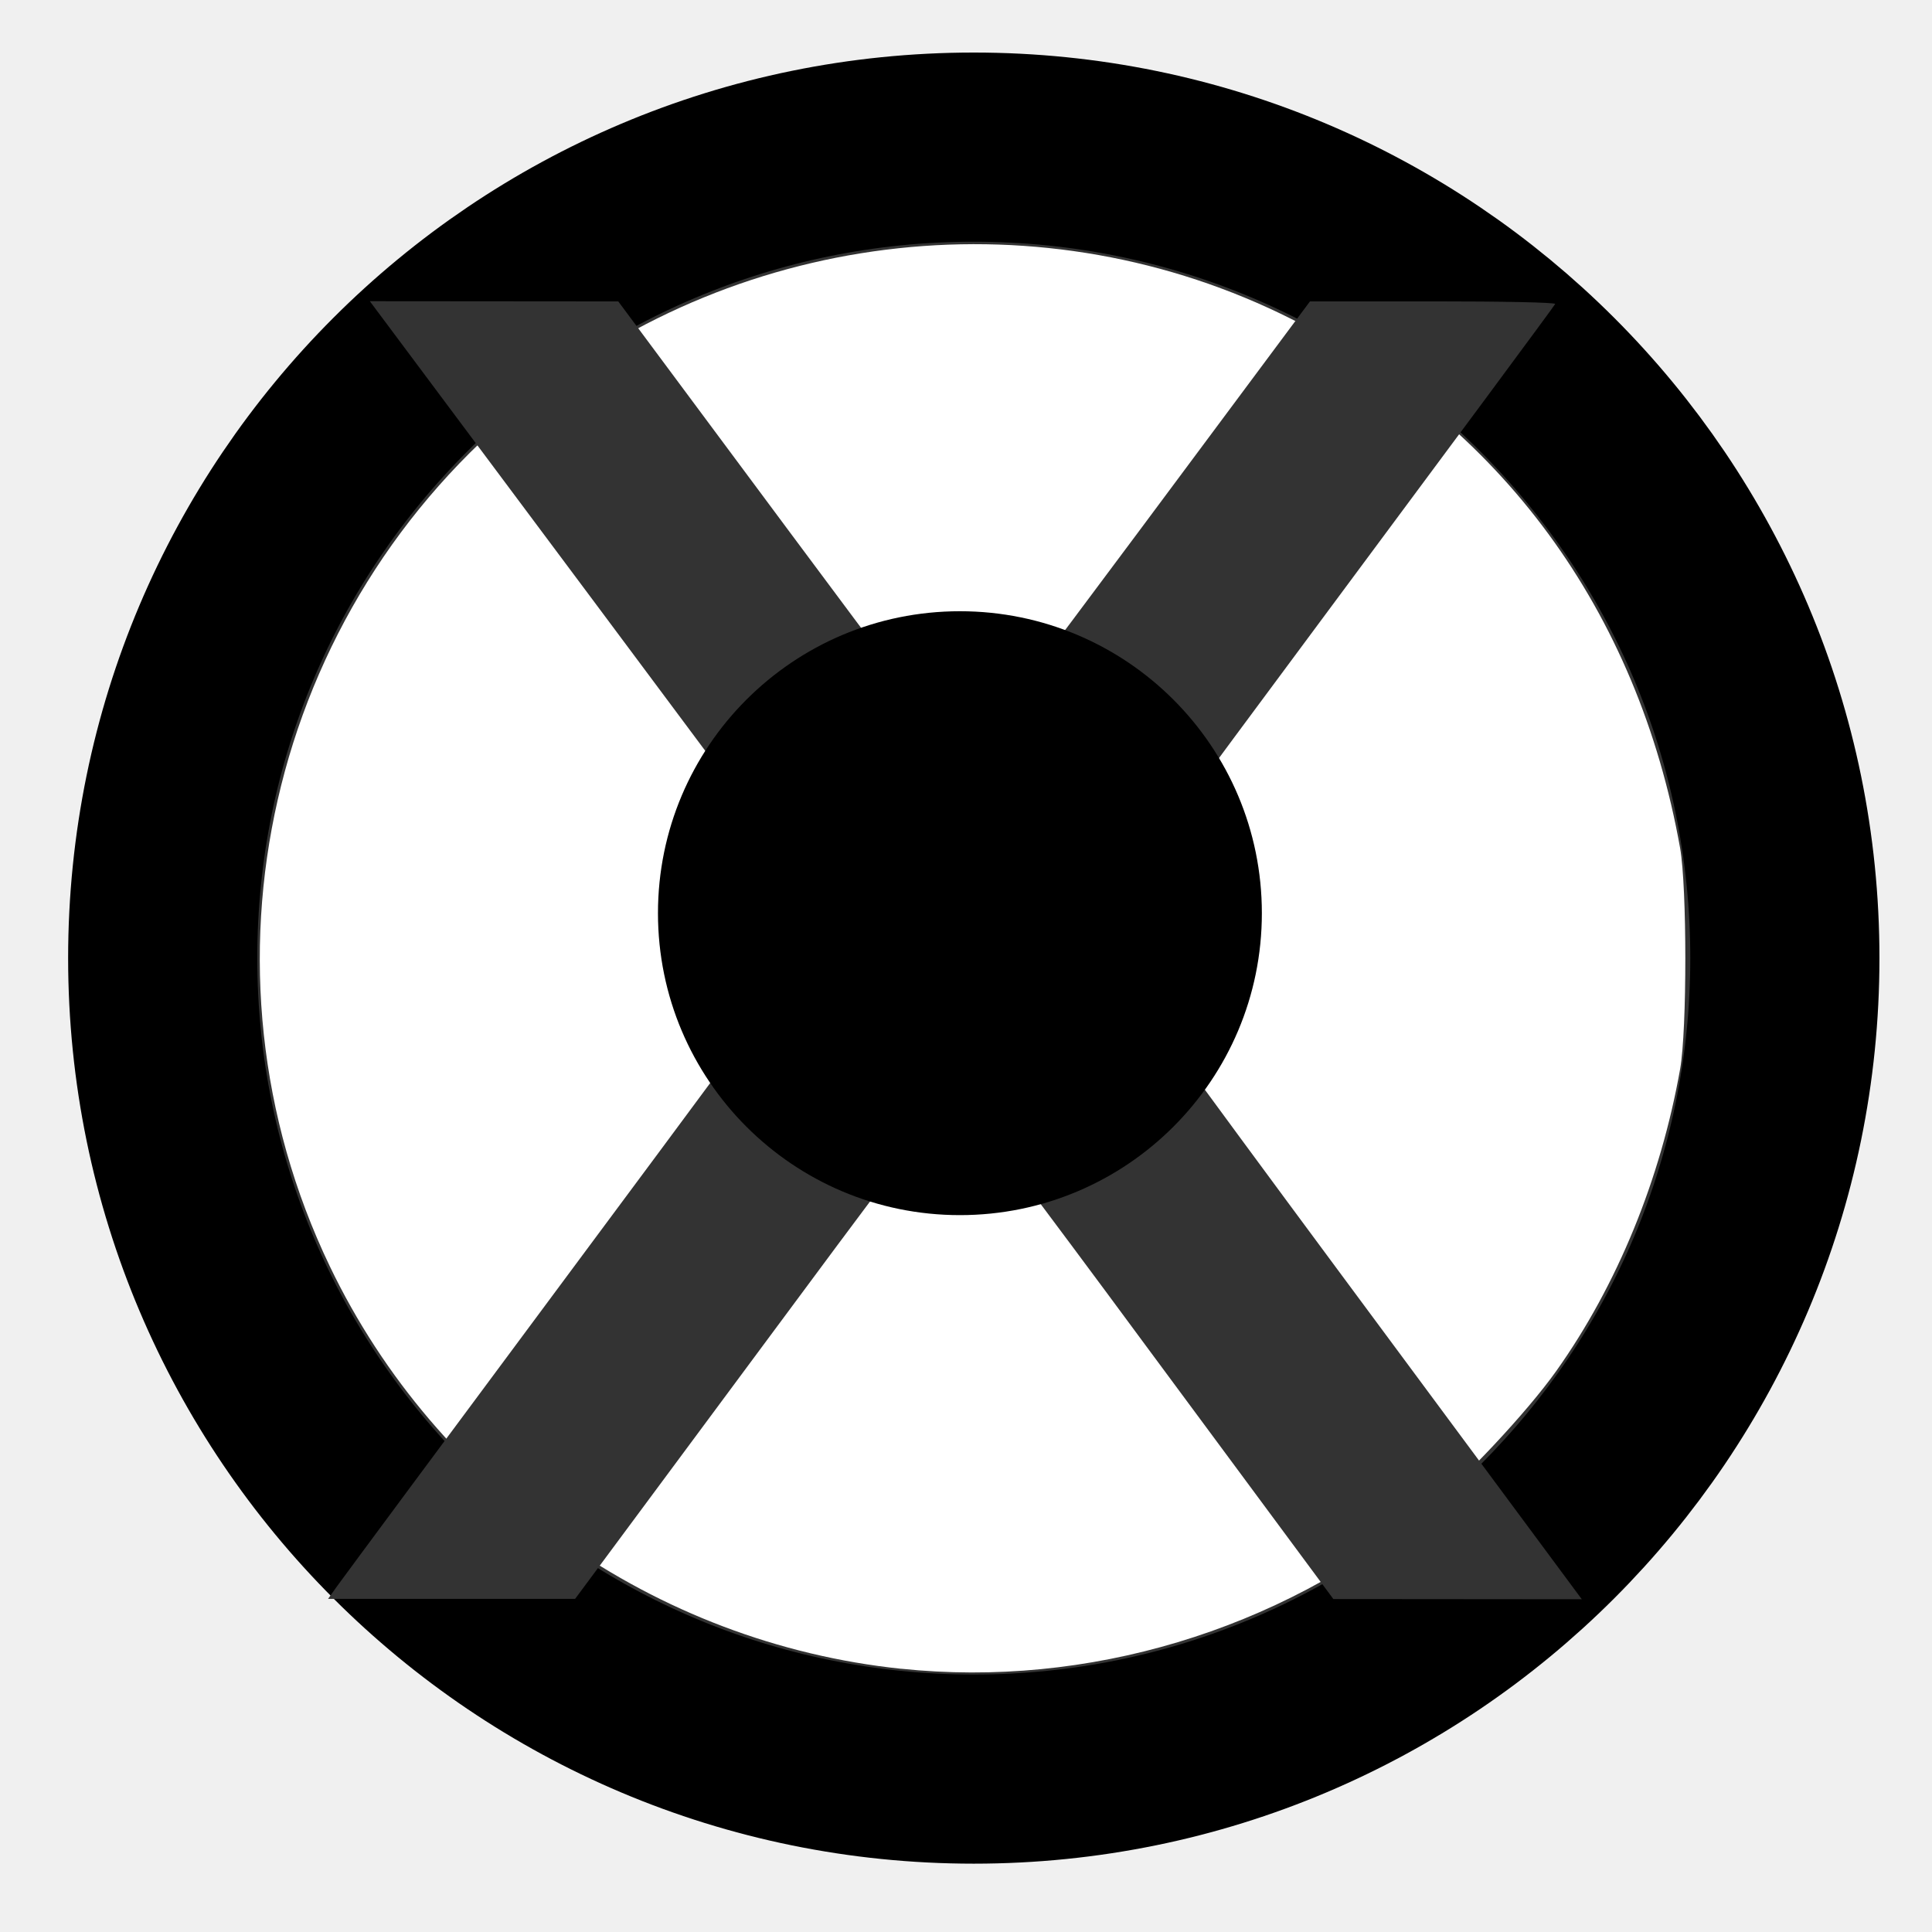
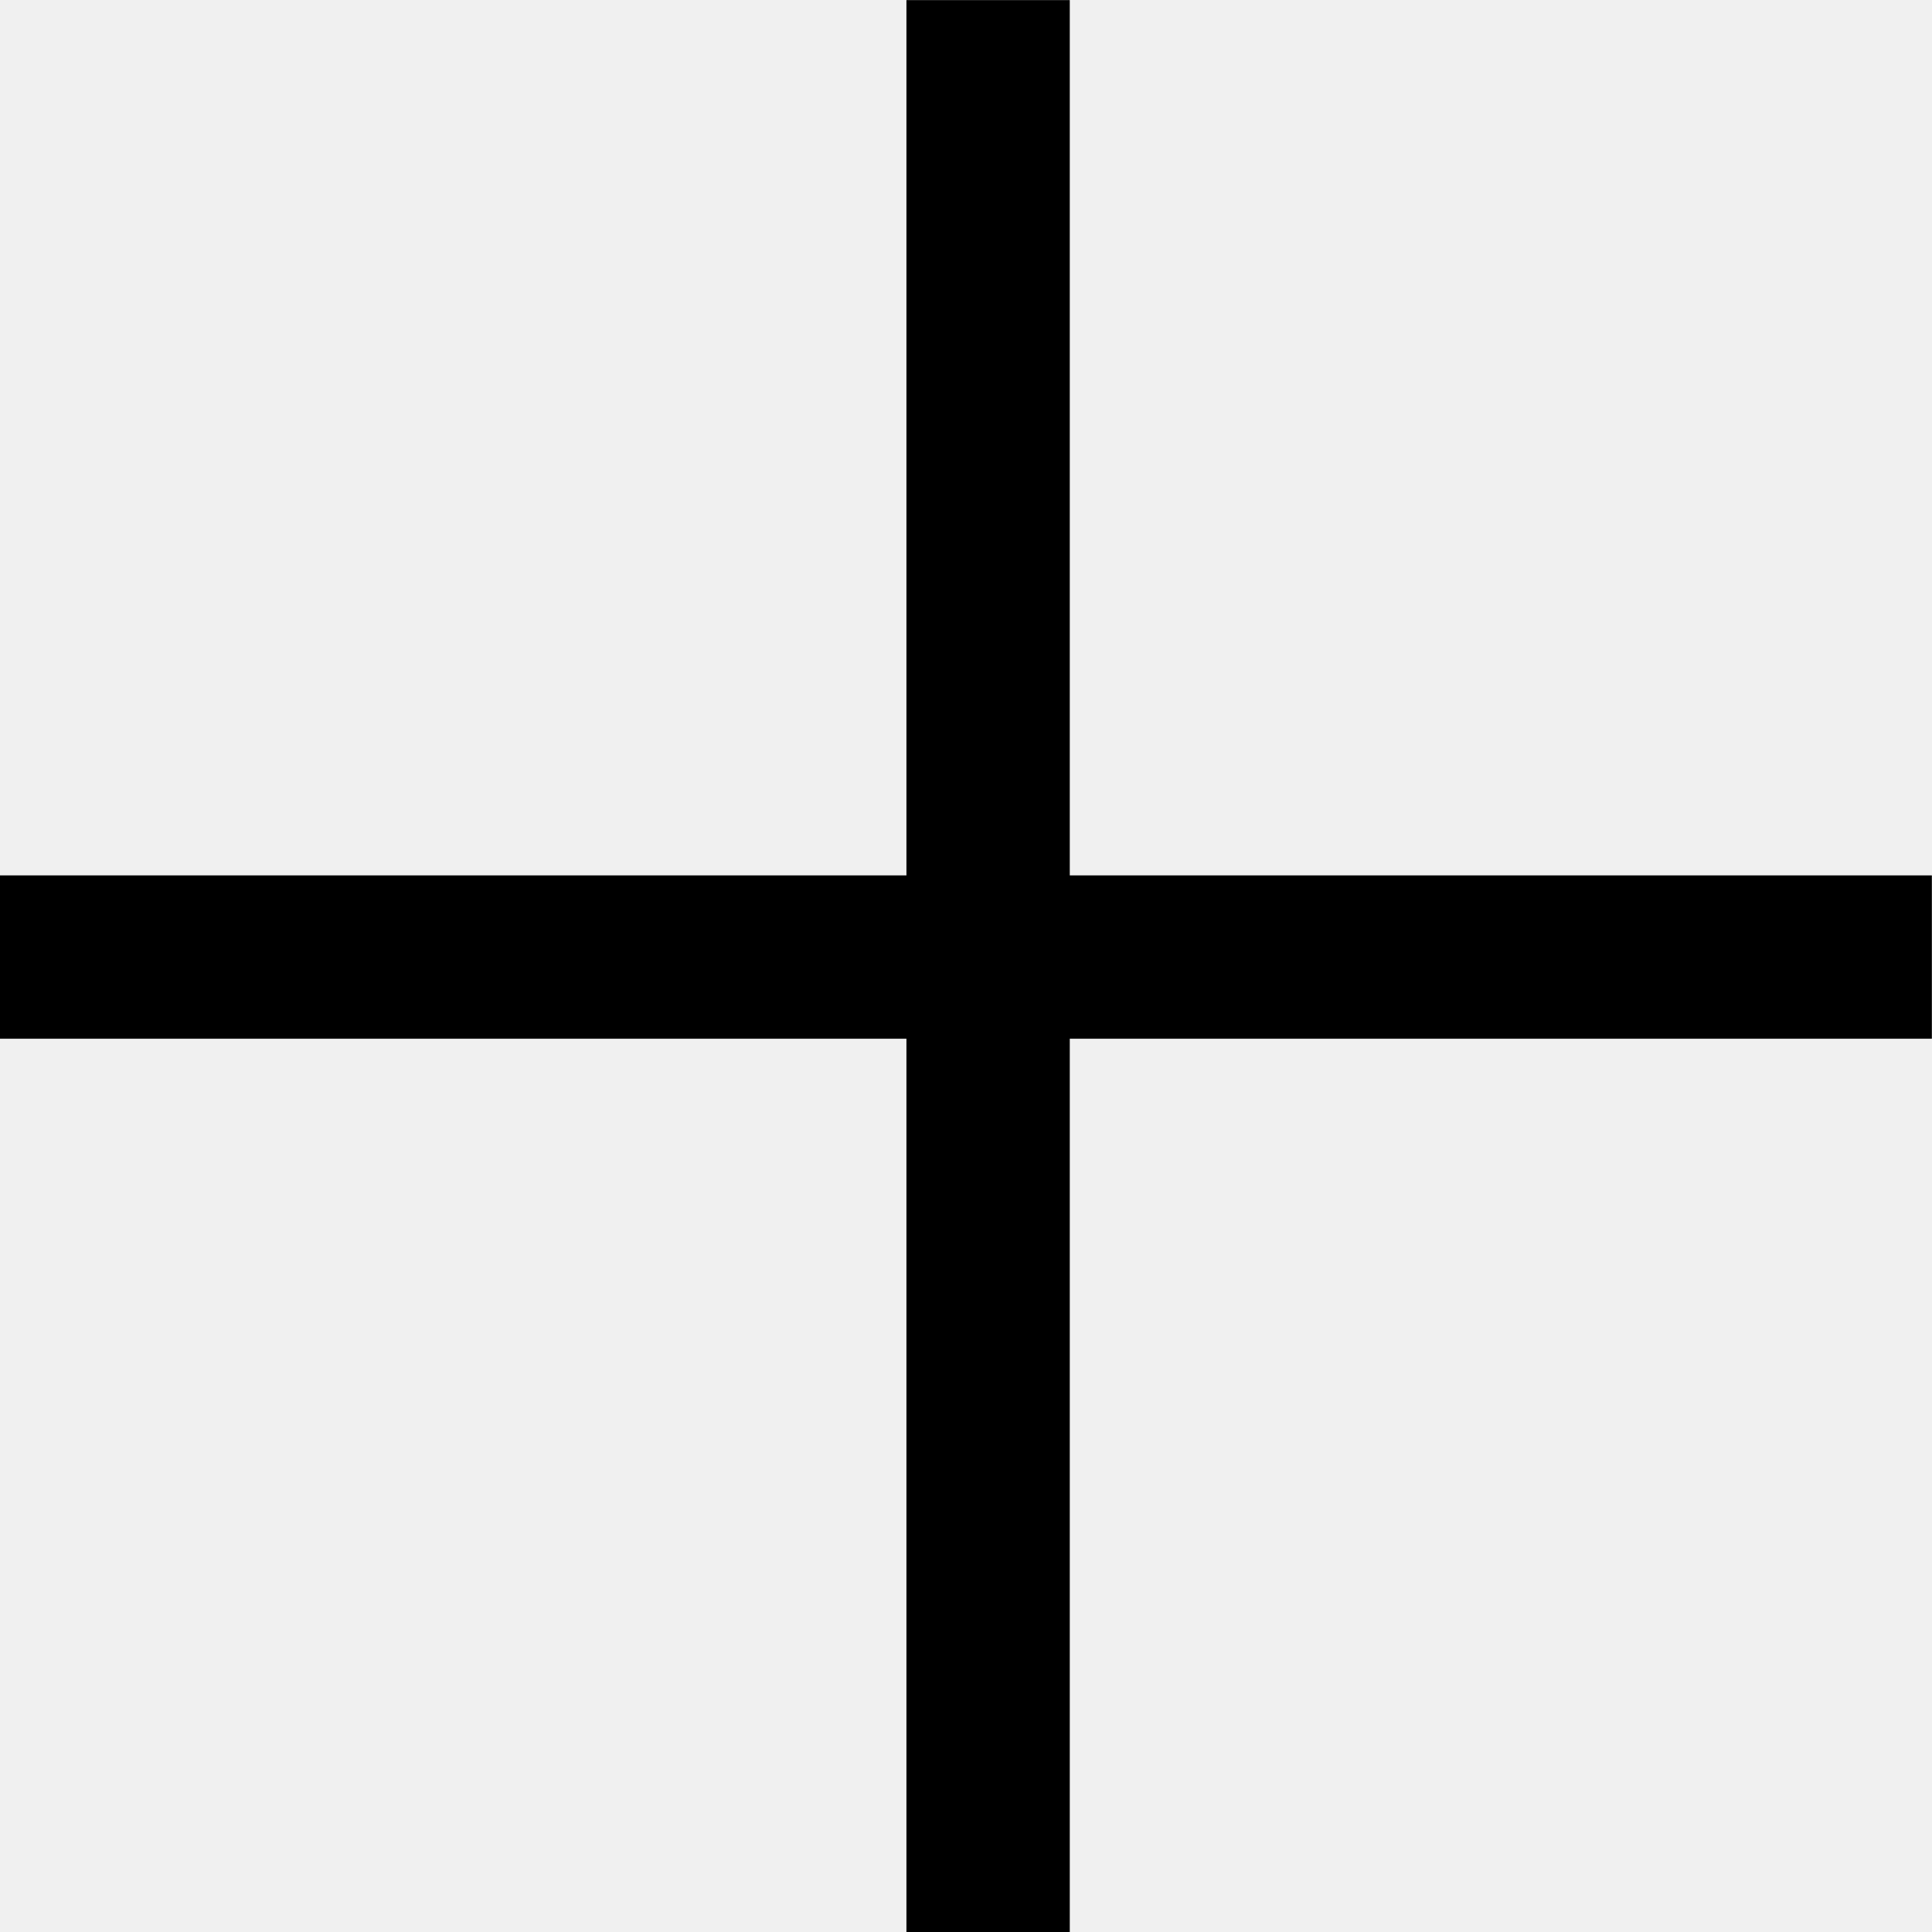
- <svg xmlns="http://www.w3.org/2000/svg" viewBox="0 0 32 32" version="1.1" id="svg8" width="32" height="32">
+ <svg xmlns="http://www.w3.org/2000/svg" viewBox="0 0 26.885 26.885" version="1.1" id="svg8" width="26.885" height="26.885">
  <defs id="defs3051">
    <style type="text/css" id="current-color-scheme">
      .ColorScheme-Text {
        color:#232629;
      }
      .ColorScheme-Highlight {
        color:#3daee9;
      }
      </style>
  </defs>
-   <g id="g830" transform="matrix(3.529412,0,0,3.529412,-13.54673,-11.39136)">
-     <g id="g35419" transform="matrix(0.9463725,0,0,0.9463725,-0.3382378,0.7173798)">
-       <path id="path34753" style="fill:#333333;stroke:#000000;stroke-width:0.938;stroke-linecap:round" d="M 13.264,7.404 A 4.022,4.022 0 0 1 9.242,11.425 4.022,4.022 0 0 1 5.22,7.404 4.022,4.022 0 0 1 9.242,3.382 4.022,4.022 0 0 1 13.264,7.404 Z" />
-       <path style="fill:#ffffff;fill-opacity:1;stroke:none;stroke-width:0.047;stroke-linecap:round;stroke-miterlimit:4;stroke-dasharray:none;stroke-opacity:1" d="M 17.804,27.177 C 13.492,26.726 9.678,24.041 7.803,20.136 5.292,14.907 6.726,8.629 11.263,4.991 15.06,1.945 20.309,1.381 24.632,3.554 c 3.665,1.842 6.059,5.101 6.802,9.259 0.121,0.679 0.122,3.181 8.07e-4,3.864 -0.342,1.931 -1.102,3.786 -2.167,5.286 -0.509,0.718 -1.625,1.909 -2.31,2.467 -2.558,2.083 -5.902,3.086 -9.155,2.746 z" id="path35260" transform="matrix(0.2833333,0,0,0.2833333,3.83824,3.227551)" />
-       <path style="fill:#333333;fill-opacity:1;stroke:none;stroke-width:0.01;stroke-linecap:round;stroke-miterlimit:4;stroke-dasharray:none;stroke-opacity:1" d="M 6.084,10.519 C 6.108,10.485 6.669,9.728 7.331,8.837 8.368,7.442 8.532,7.214 8.518,7.192 8.508,7.178 7.994,6.487 7.374,5.656 l -1.127,-1.51 0.616,5.02e-4 0.616,5.024e-4 0.851,1.145 c 0.468,0.63 0.856,1.145 0.863,1.145 0.006,0 0.395,-0.515 0.864,-1.145 l 0.852,-1.145 0.61,-1.565e-4 c 0.339,-8.8e-5 0.608,0.005 0.606,0.013 -0.002,0.007 -0.52,0.706 -1.15,1.554 -0.63,0.848 -1.147,1.55 -1.15,1.561 -0.002,0.011 0.544,0.76 1.214,1.664 l 1.218,1.644 -0.616,-5.37e-4 -0.616,-5.04e-4 -0.934,-1.262 C 9.578,8.624 9.151,8.059 9.143,8.061 9.135,8.064 8.709,8.632 8.197,9.324 L 7.265,10.581 H 6.653 6.04 Z" id="path35006" />
-     </g>
-     <circle style="fill:#000000;fill-opacity:1;stroke:none;stroke-width:0.992;stroke-linecap:round;stroke-miterlimit:4;stroke-dasharray:none;stroke-opacity:1" id="path35453" cx="8.343" cy="7.513" r="1.417" />
+   <g id="g830" transform="matrix(3.529412,0,0,3.529412,-16.19342,-13.96076)">
+     <rect style="fill:#4d4d4d;stroke:#000000;stroke-width:0.51;stroke-dasharray:none" id="rect1625" width="7.107" height="0.134" x="4.843" y="7.662" />
+     <rect style="fill:#4d4d4d;stroke:#000000;stroke-width:0.51;stroke-dasharray:none" id="rect1625-3" width="7.107" height="0.134" x="4.211" y="-8.551" transform="rotate(90)" />
  </g>
</svg>
